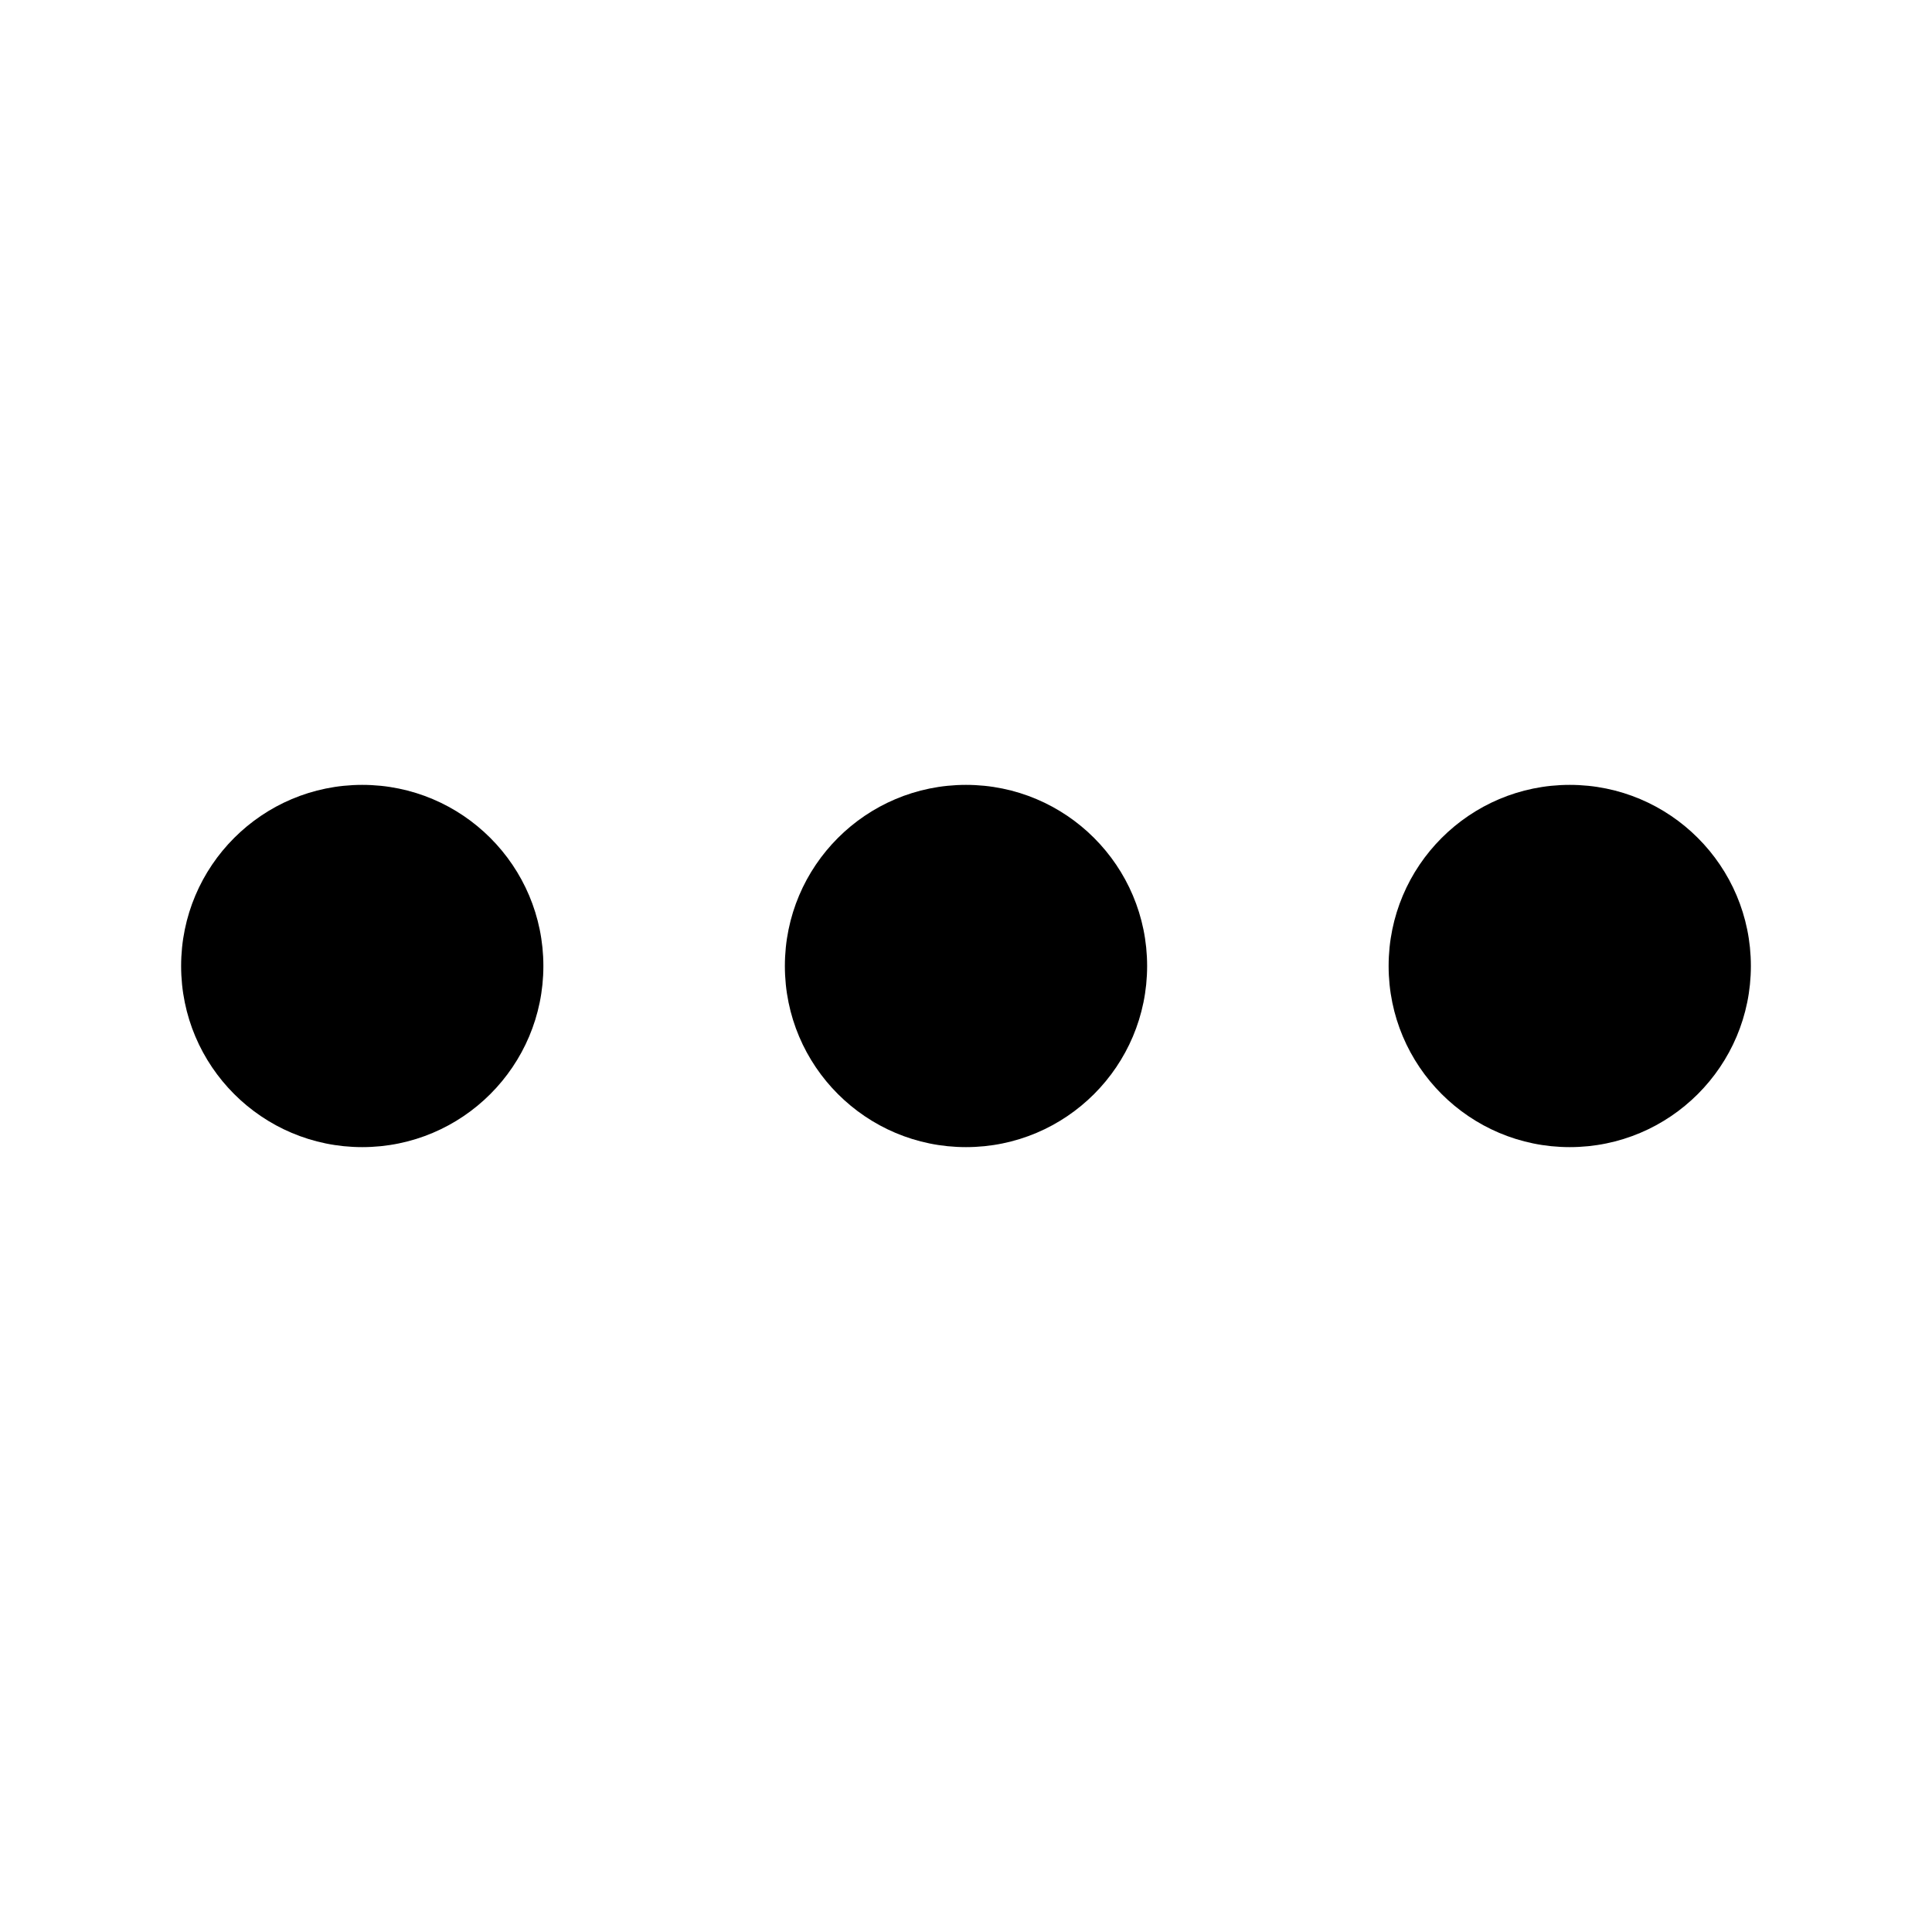
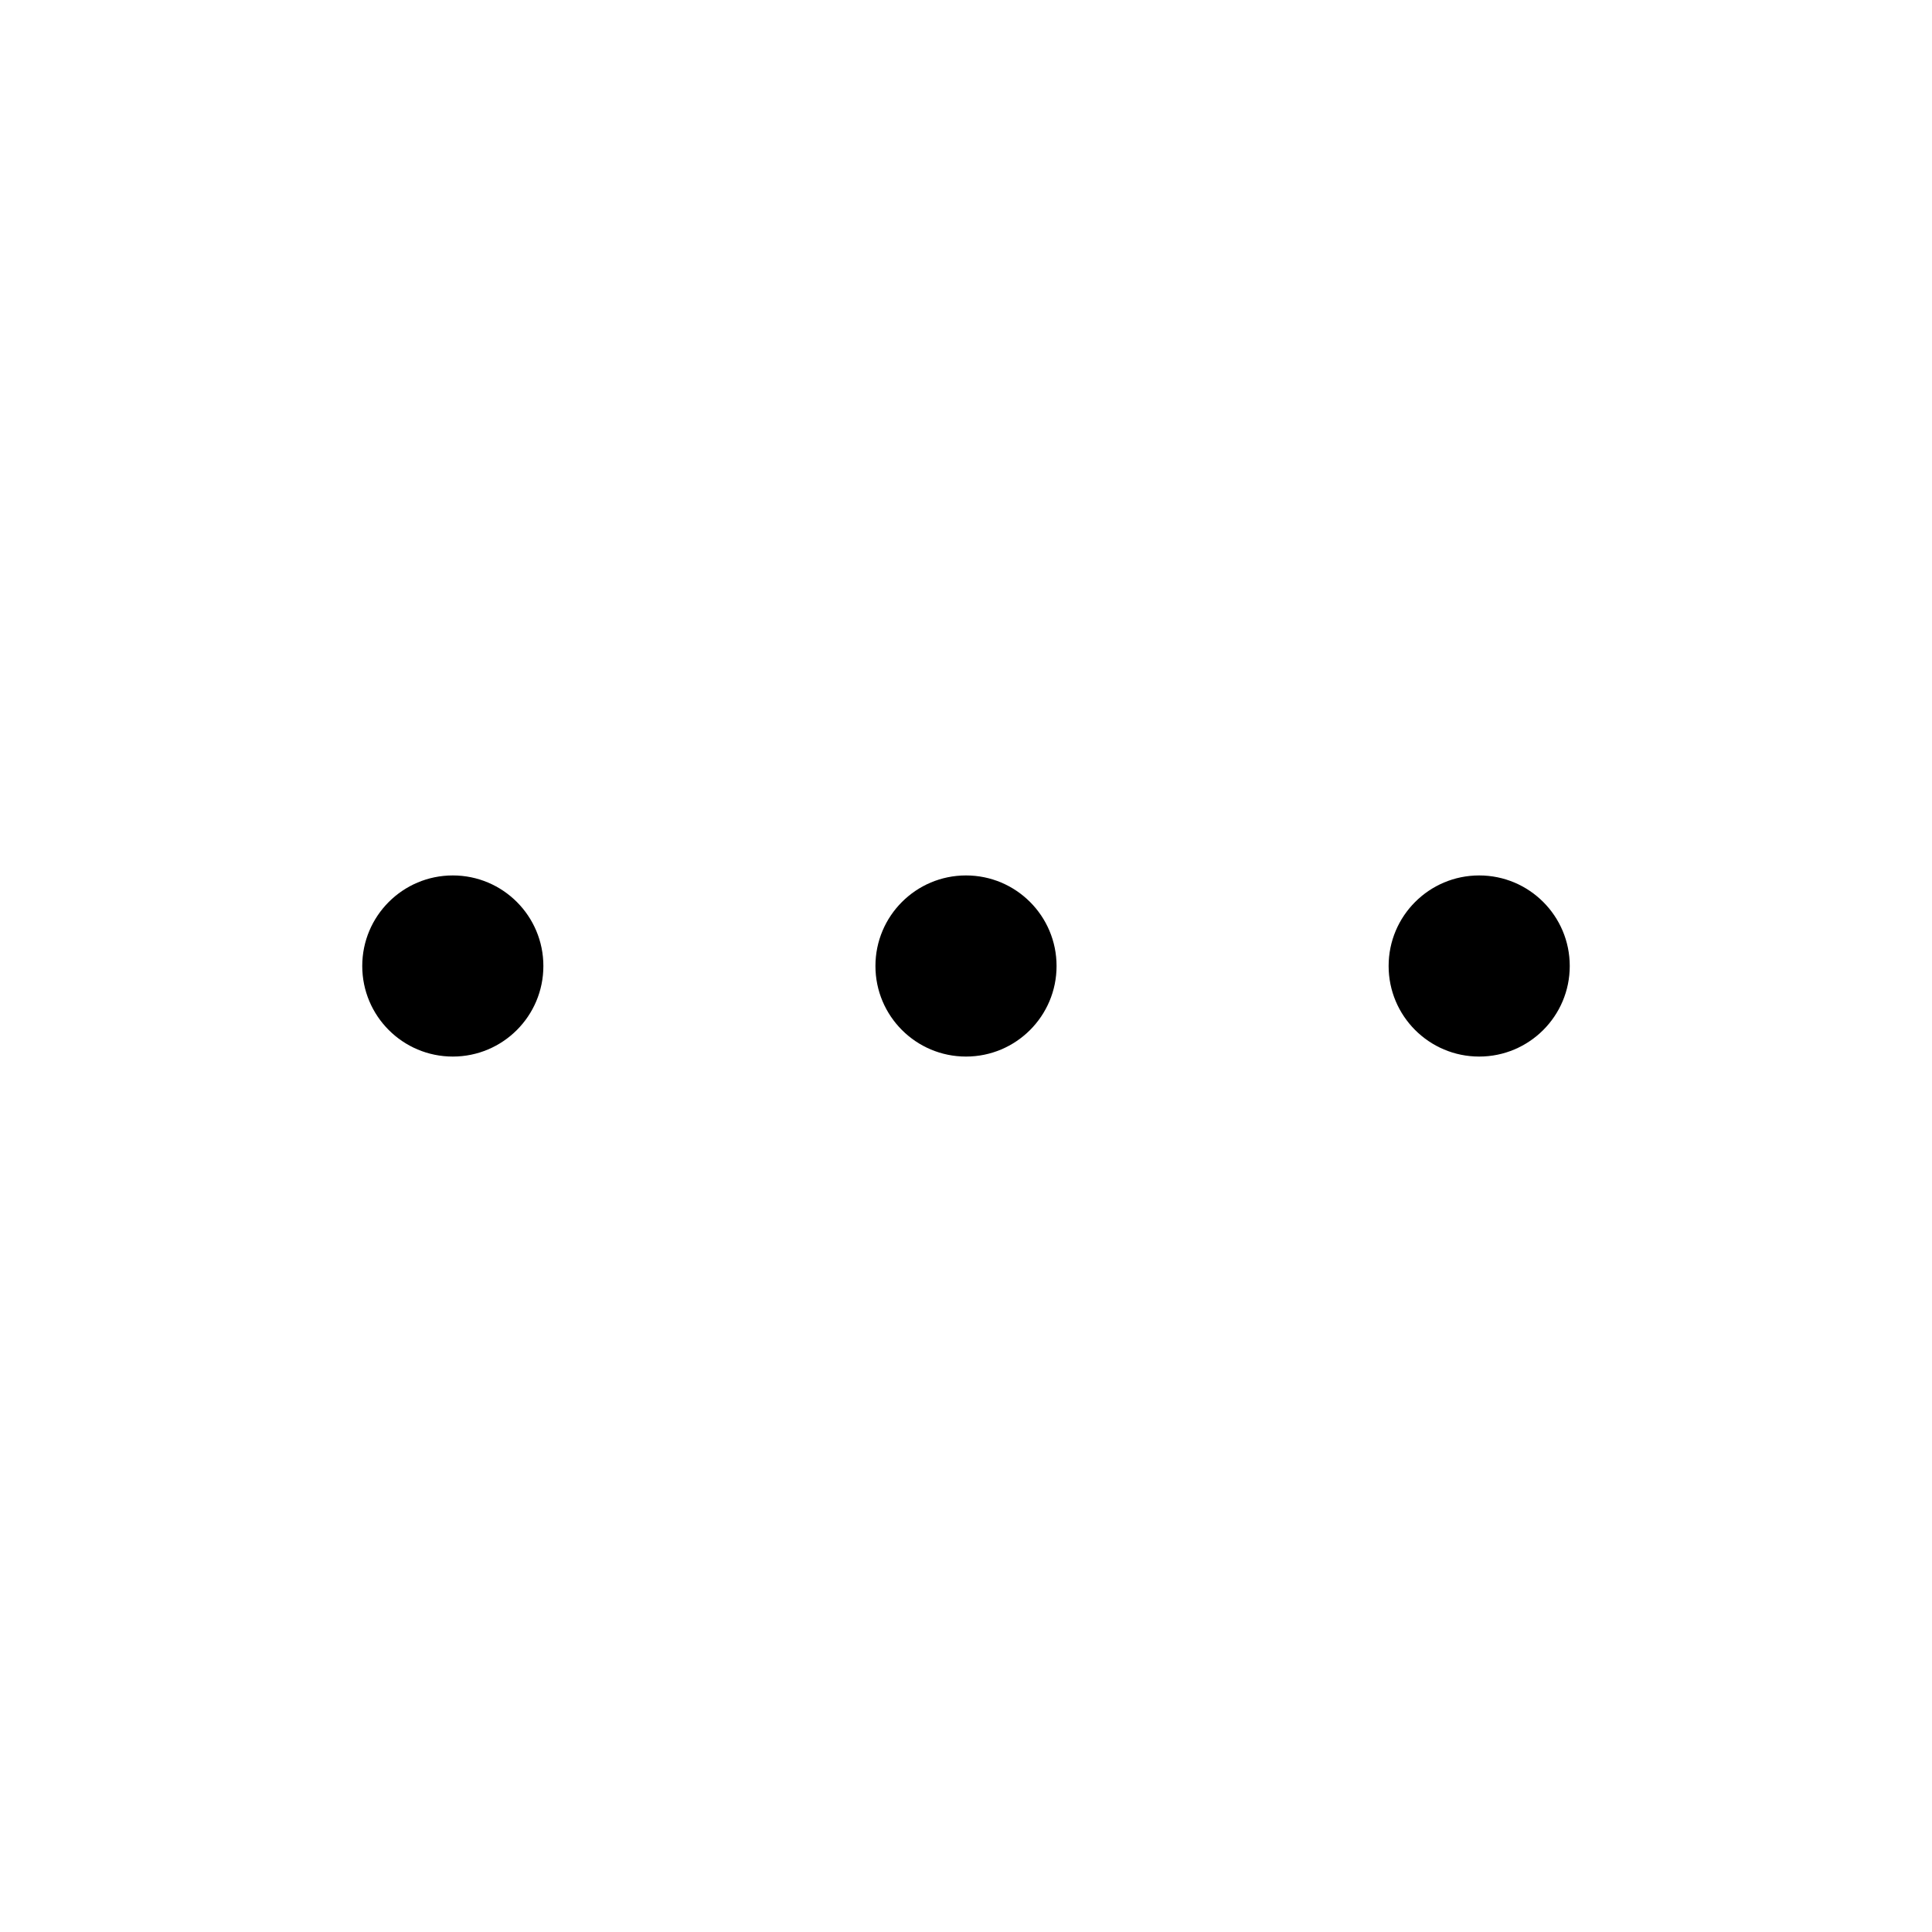
- <svg xmlns="http://www.w3.org/2000/svg" width="16" height="16" fill="currentColor" class="bi bi-three-dots" viewBox="0 0 16 16">
-   <path d="M3 9.5a1.5 1.5 0 1 1 0-3 1.5 1.5 0 0 1 0 3m5 0a1.5 1.5 0 1 1 0-3 1.5 1.5 0 0 1 0 3m5 0a1.5 1.5 0 1 1 0-3 1.5 1.5 0 0 1 0 3" />
+ <svg xmlns="http://www.w3.org/2000/svg" viewBox="0 0 256 256" fill="currentColor">
+   <path d="M140,128a12,12,0,1,1-12-12A12,12,0,0,1,140,128Zm56-12a12,12,0,1,0,12,12A12,12,0,0,0,196,116ZM60,116a12,12,0,1,0,12,12A12,12,0,0,0,60,116Z" />
</svg>
